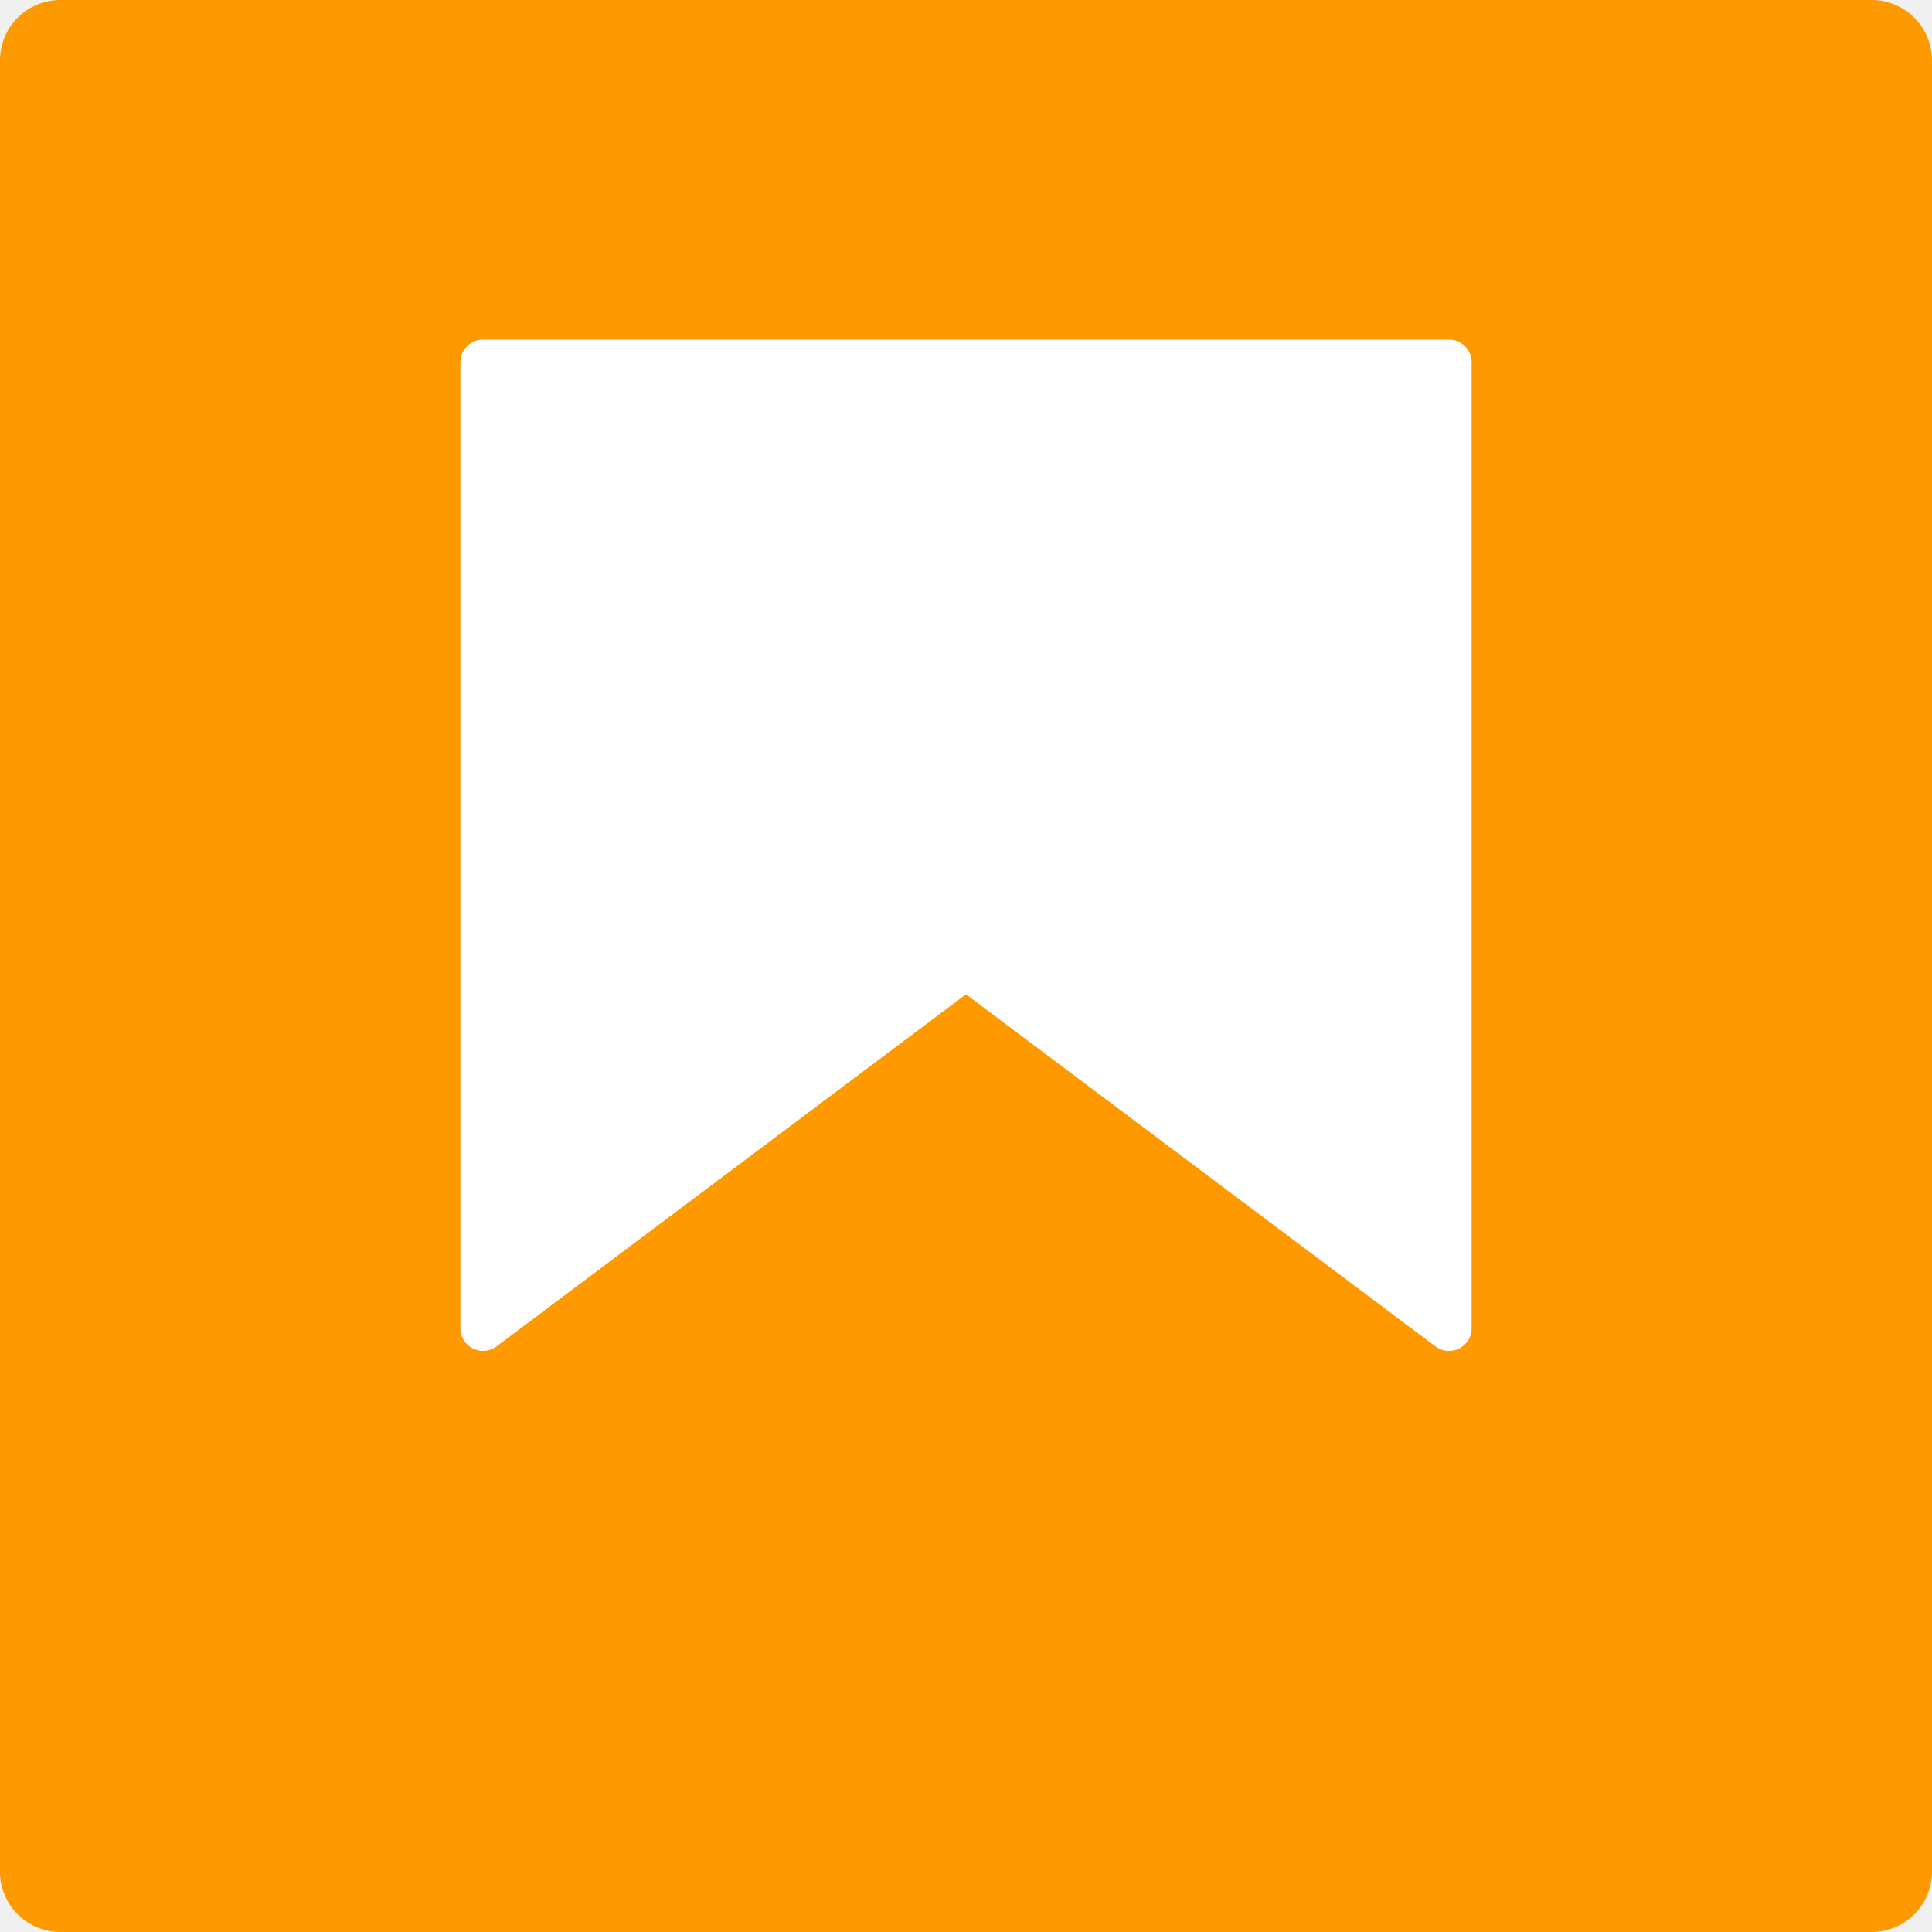
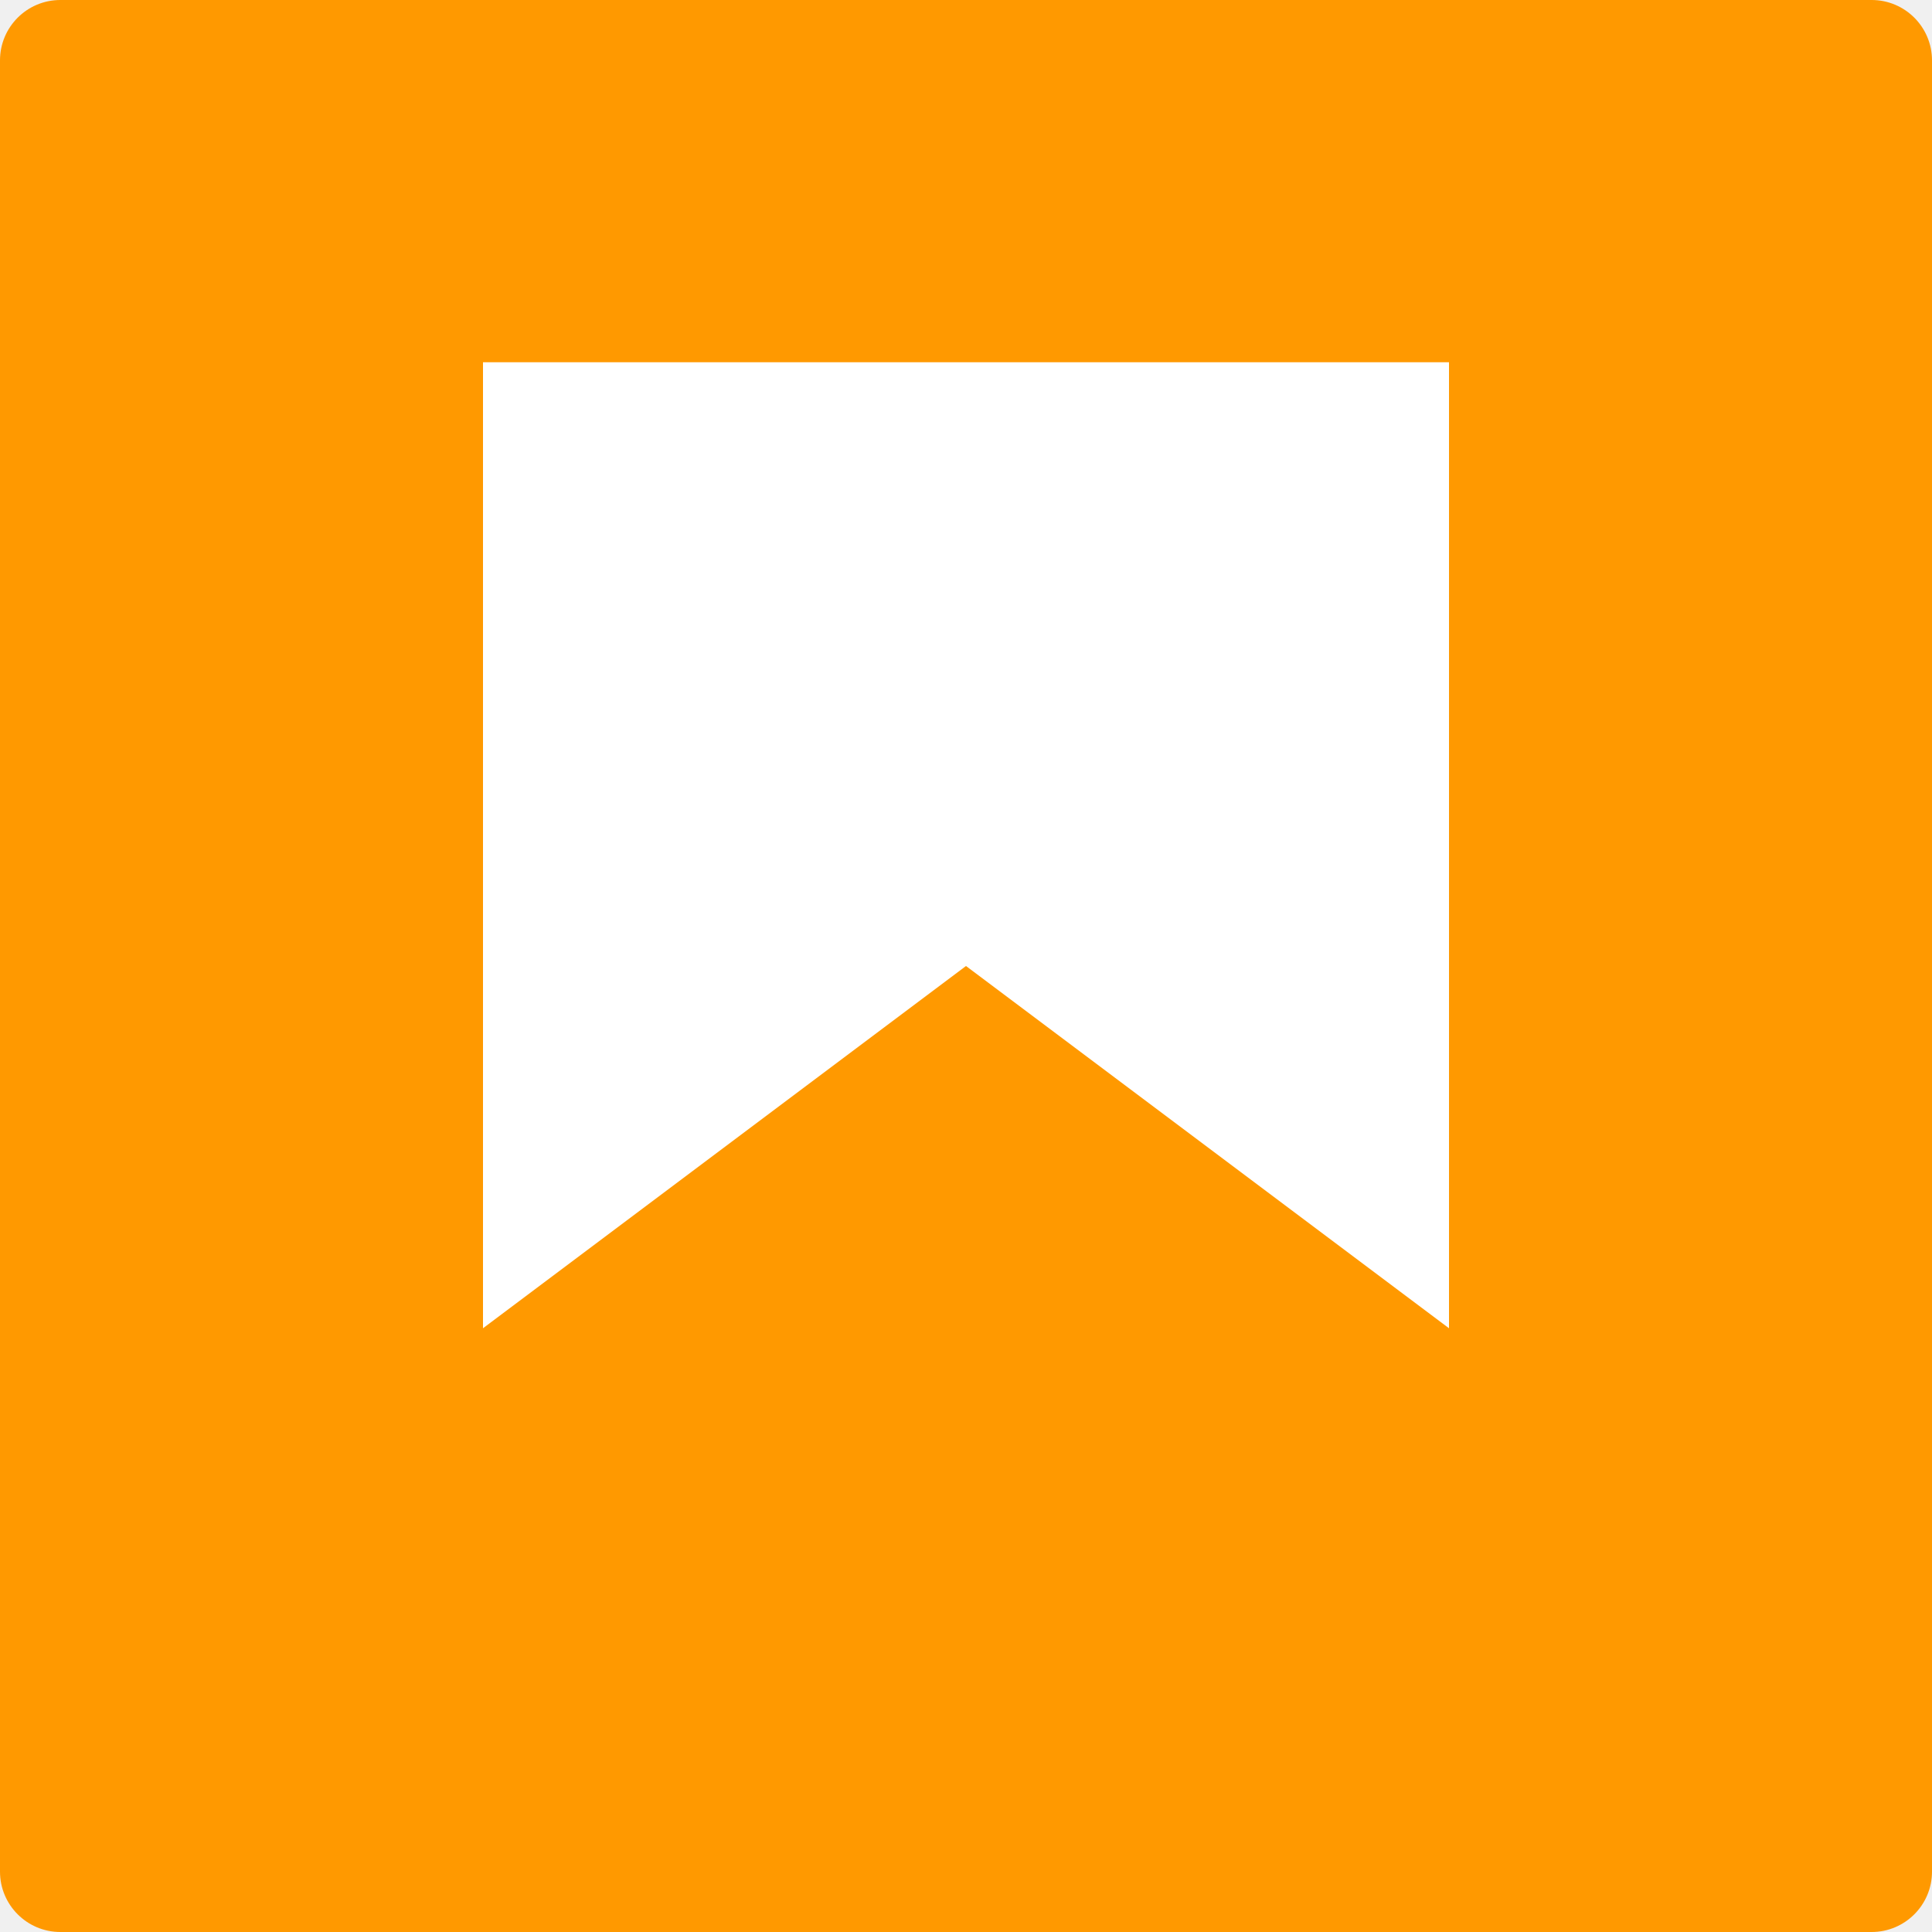
<svg xmlns="http://www.w3.org/2000/svg" width="128" height="128" viewBox="0 0 128 128">
  <rect width="128" height="128" fill="#FF9900" rx="4" />
-   <path d="M32 24 L32 88 L64 64 L96 88 L96 24 Z" fill="white" stroke="white" stroke-width="3" stroke-linejoin="round" />
+   <path d="M32 24 L32 88 L64 64 L96 88 L96 24 Z" fill="white" />
</svg>
